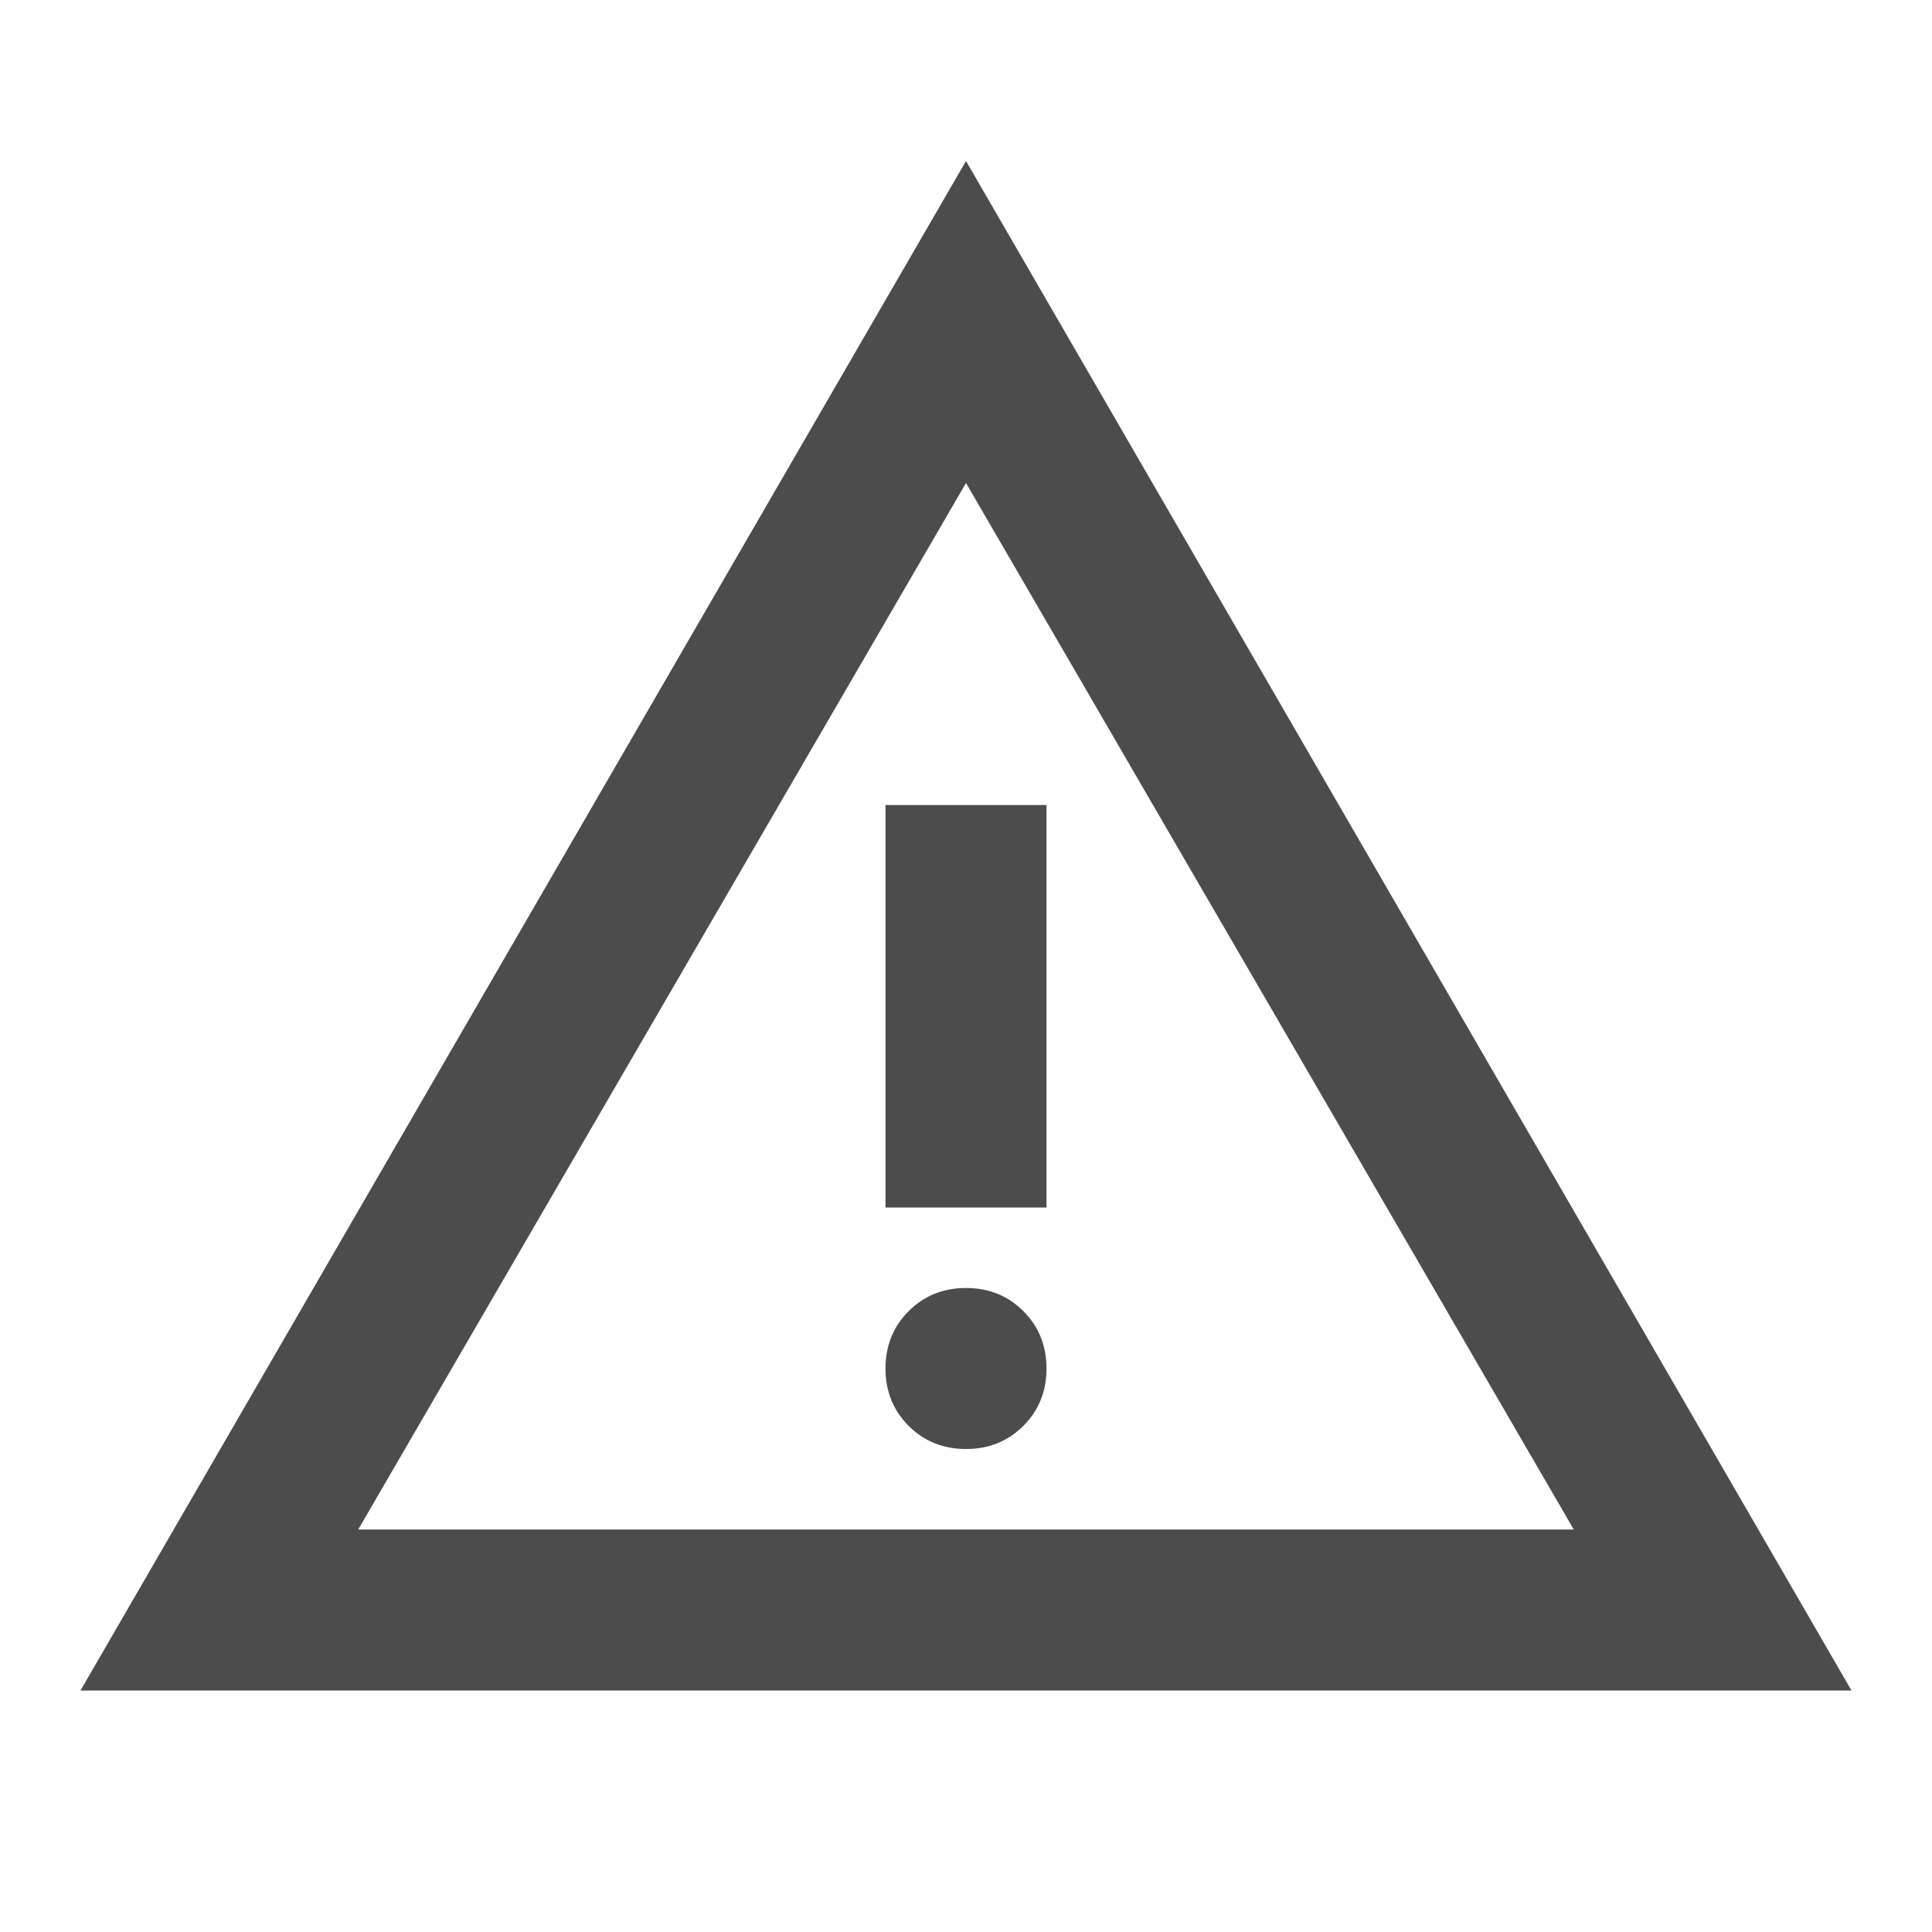
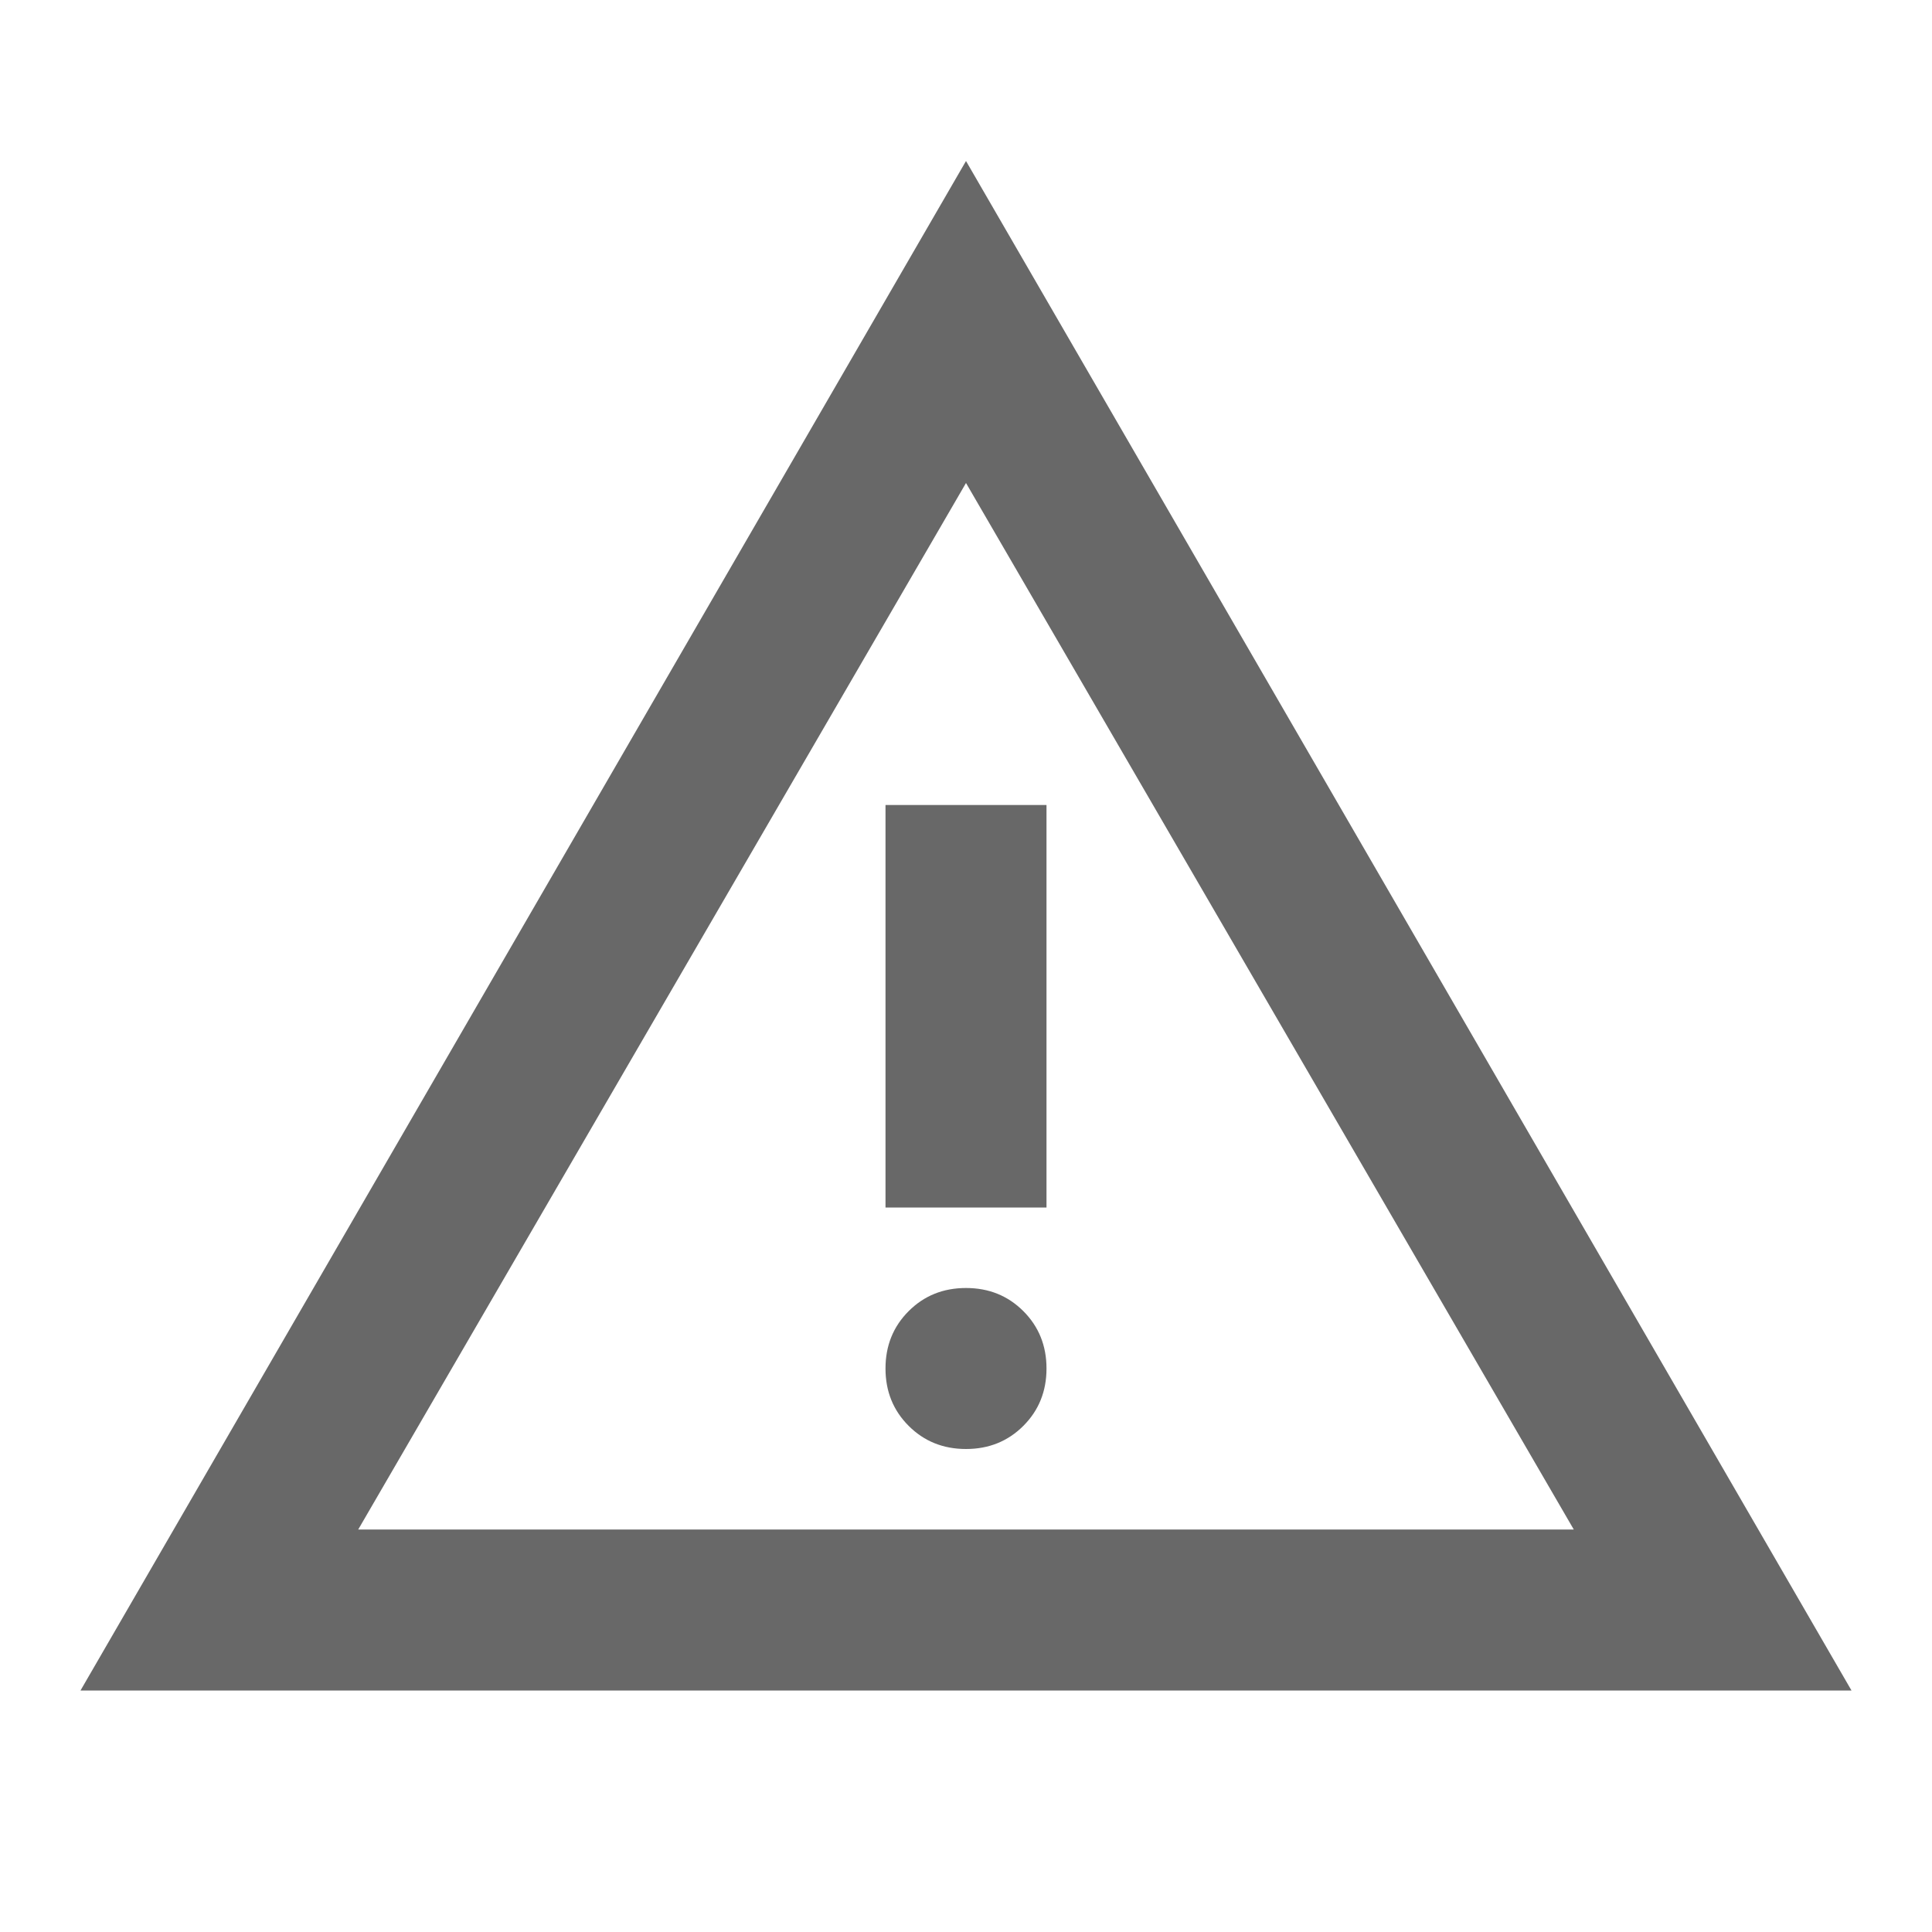
<svg xmlns="http://www.w3.org/2000/svg" height="24" viewBox="0 -960 960 960" width="24">
-   <path fill="#4c4c4c" d="m40-120 440-760 440 760H40Zm138-80h604L480-720 178-200Zm302-40q17 0 28.5-11.5T520-280q0-17-11.5-28.5T480-320q-17 0-28.5 11.5T440-280q0 17 11.5 28.5T480-240Zm-40-120h80v-200h-80v200Zm40-100Z" />
+   <path fill="#686868" d="m40-120 440-760 440 760H40Zm138-80h604L480-720 178-200Zm302-40q17 0 28.5-11.5T520-280q0-17-11.5-28.5T480-320q-17 0-28.5 11.5T440-280q0 17 11.5 28.5T480-240Zm-40-120h80v-200h-80v200Zm40-100Z" />
</svg>
